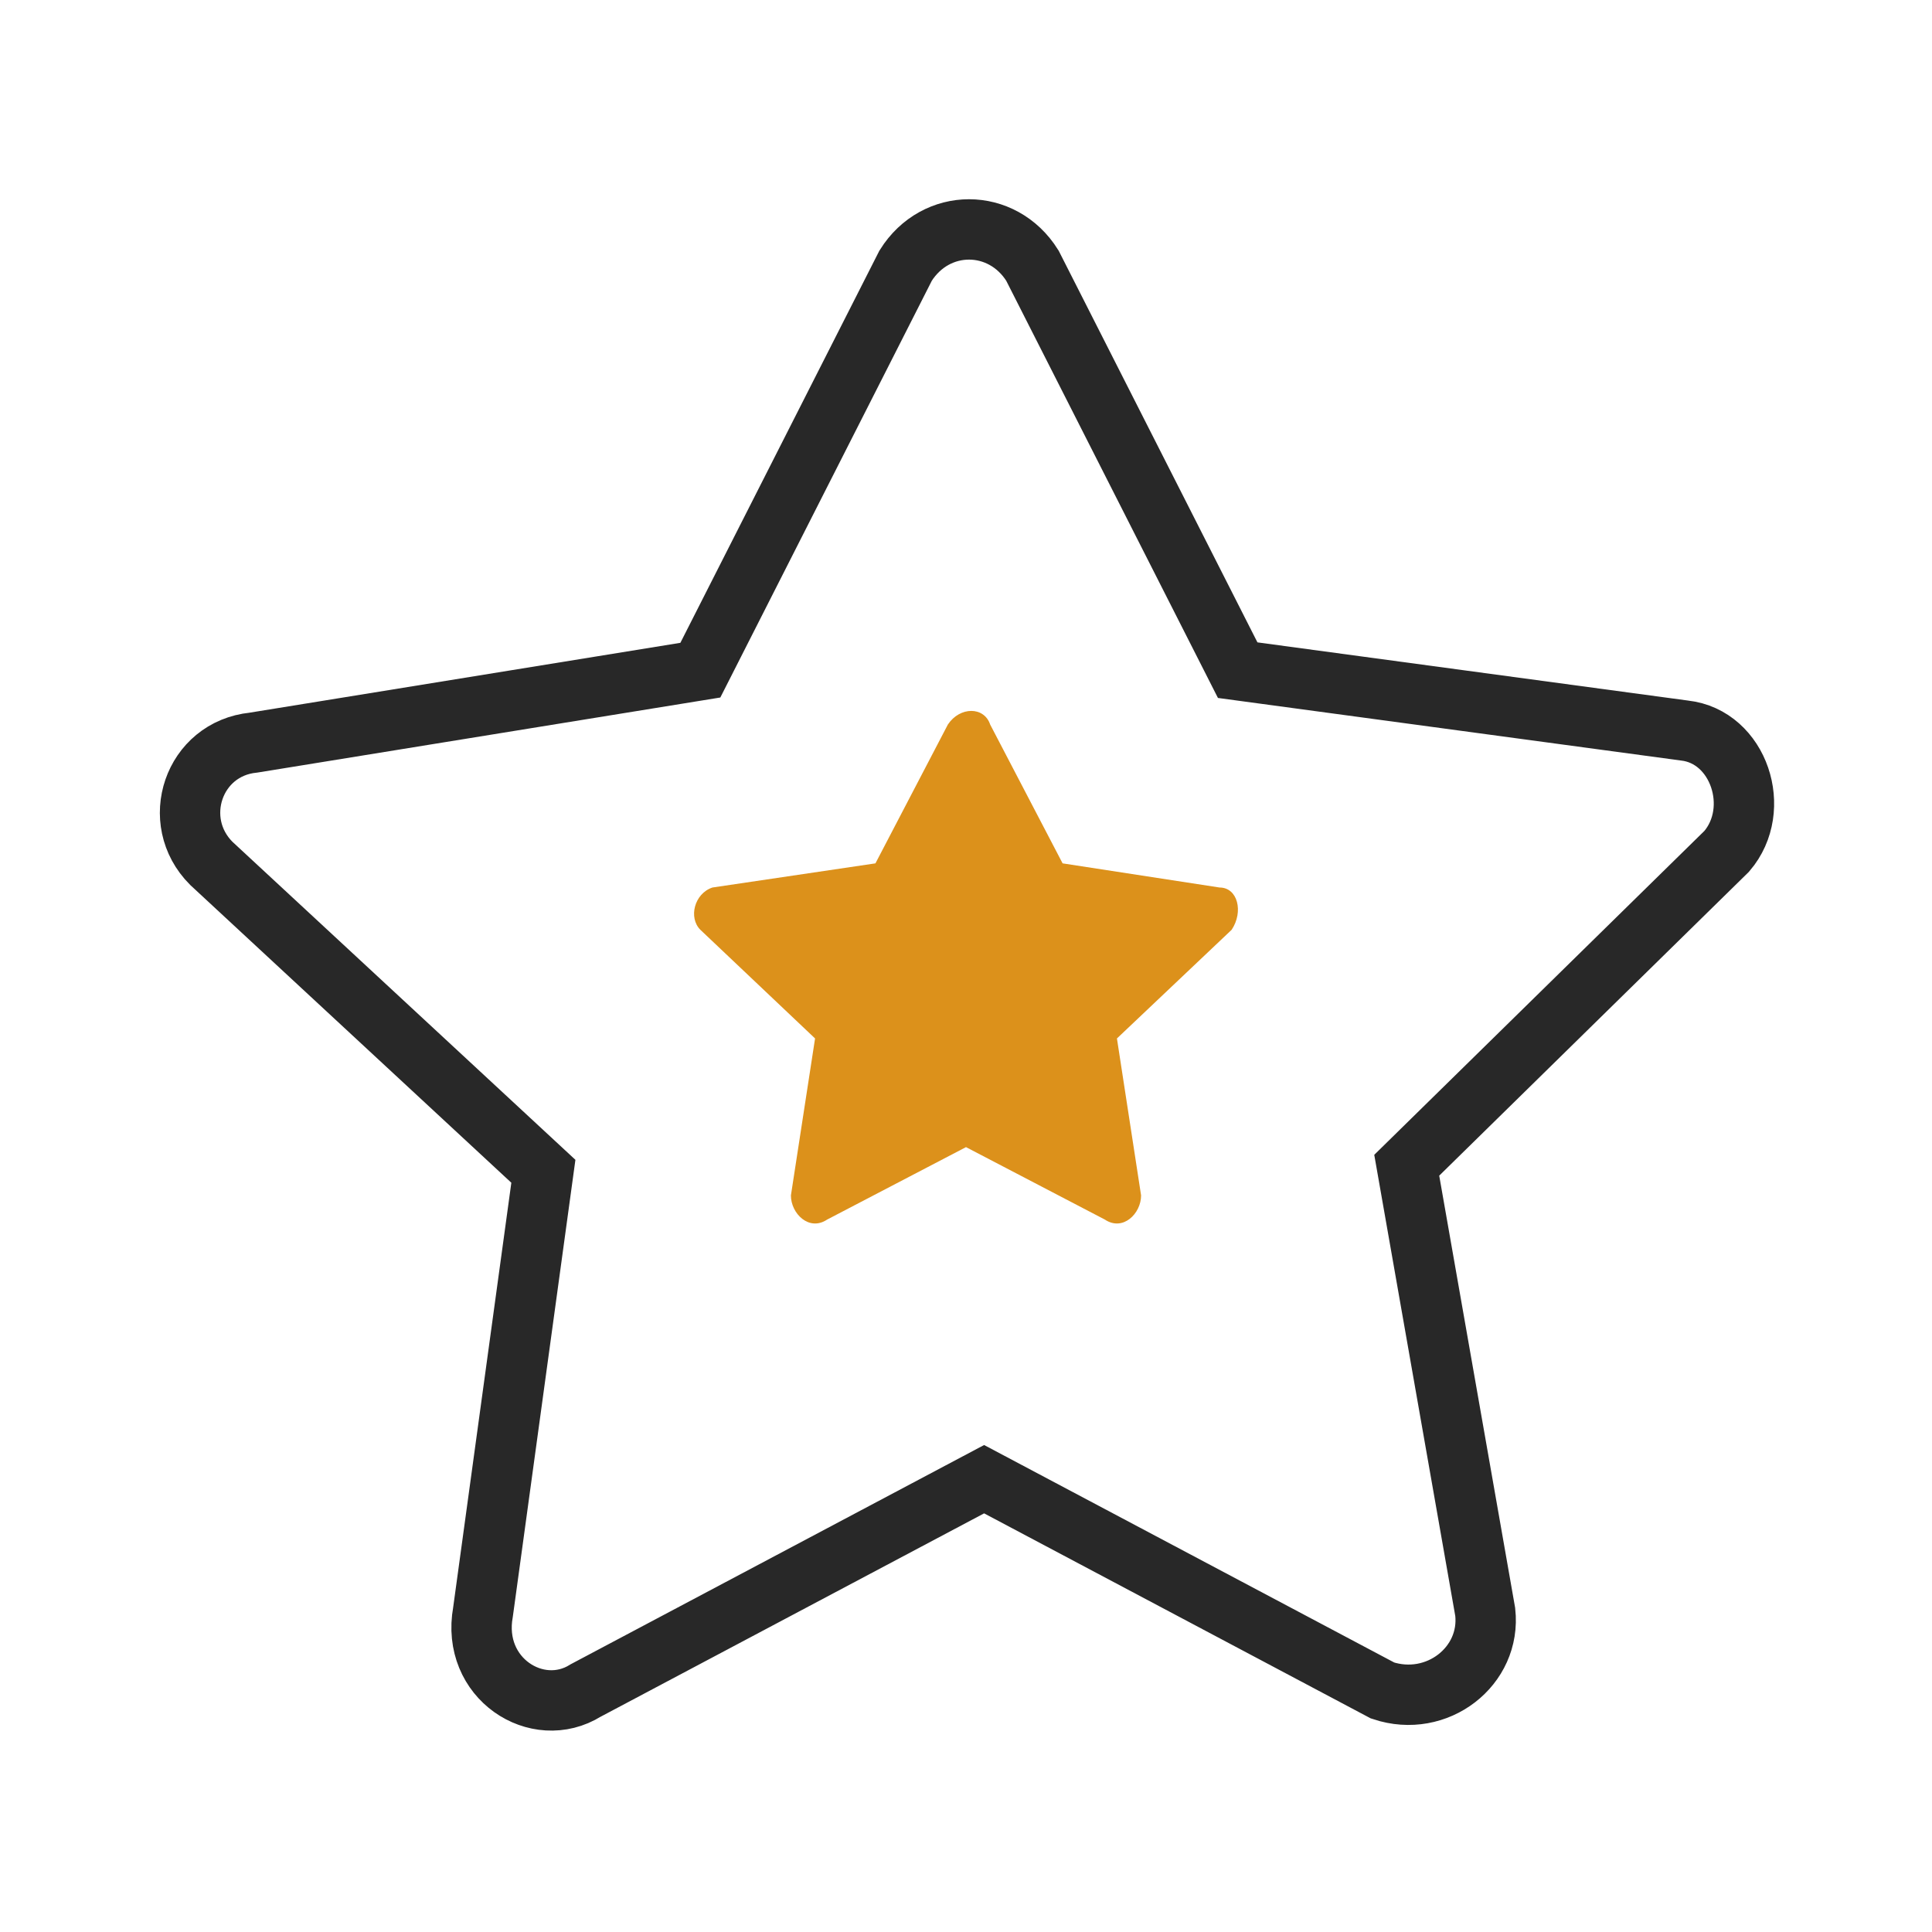
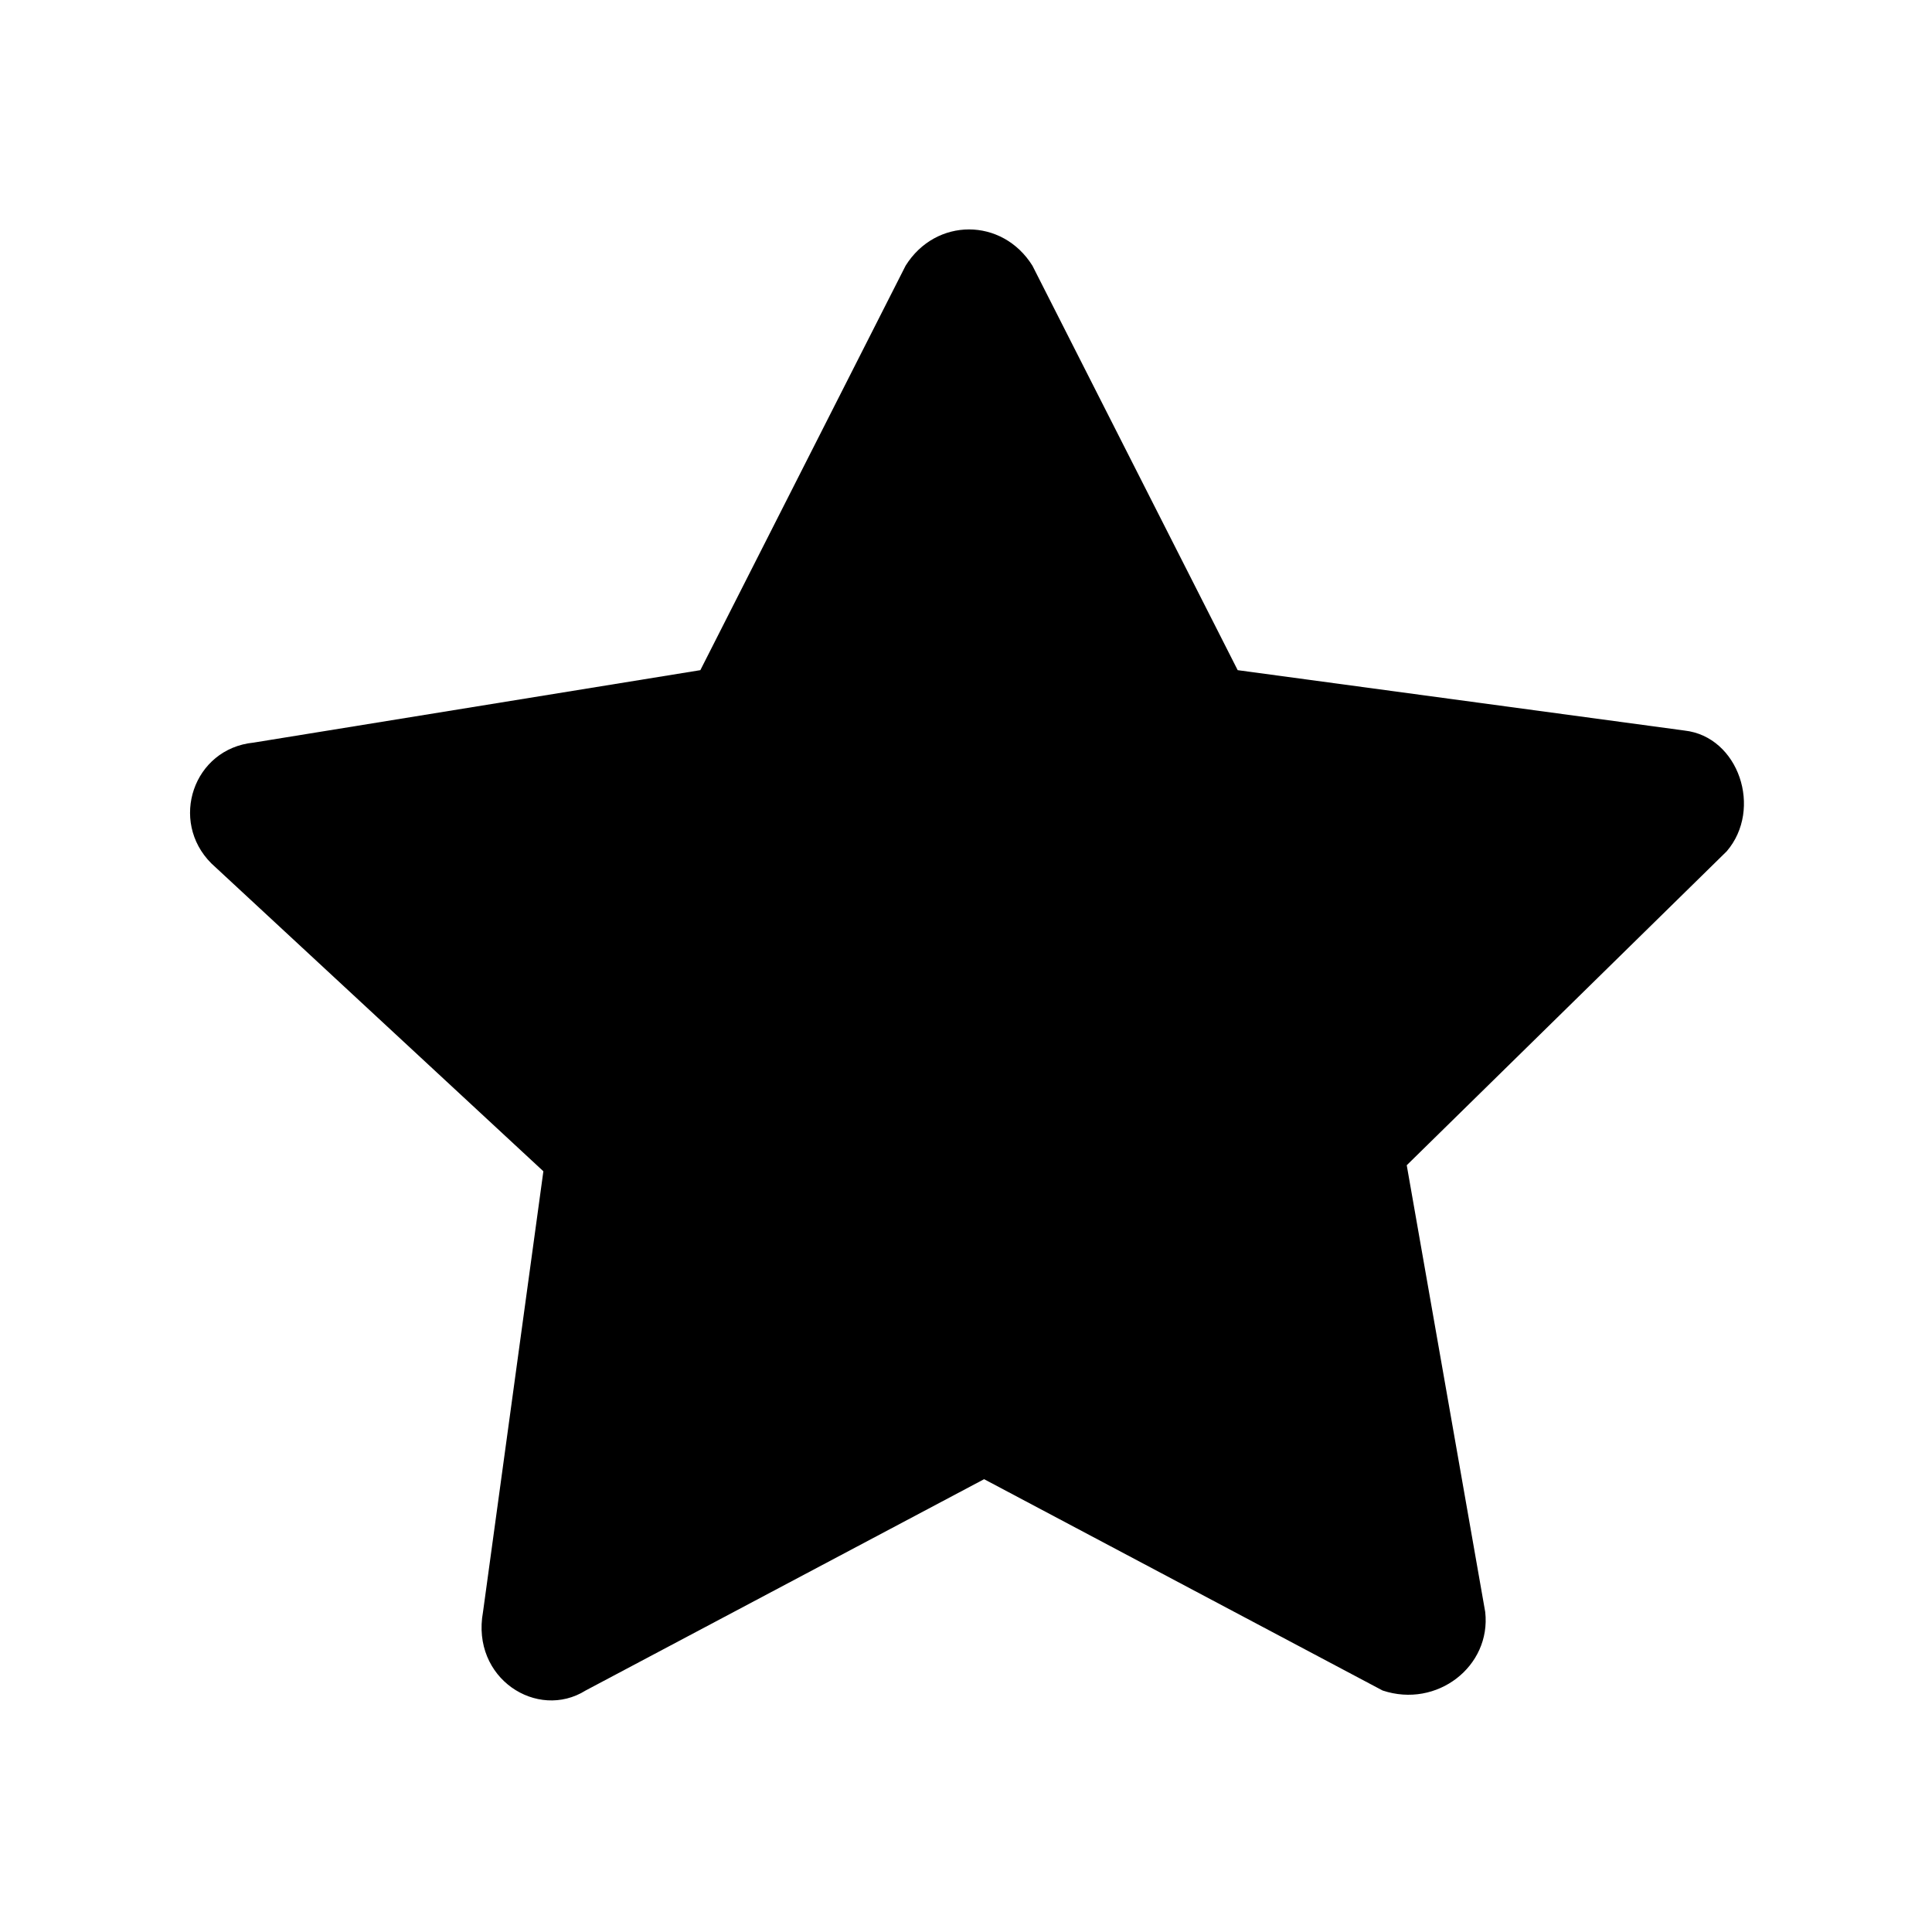
- <svg xmlns="http://www.w3.org/2000/svg" version="1.1" id="Layer_1" x="0px" y="0px" viewBox="0 0 32 32" style="enable-background:new 0 0 32 32;" xml:space="preserve">
-   <style type="text/css">
- 	.st0{fill:#DC911B;}
- 	.st1{fill:none;stroke:#282828;stroke-miterlimit:10;}
- </style>
-   <path id="path-1_2_" class="st0" d="M14.5,14.3l1.2-2.3c0.2-0.3,0.6-0.3,0.7,0l1.2,2.3l2.6,0.4c0.3,0,0.4,0.4,0.2,0.7l-1.9,1.8  l0.4,2.6c0,0.3-0.3,0.6-0.6,0.4L16,19l-2.3,1.2c-0.3,0.2-0.6-0.1-0.6-0.4l0.4-2.6l-1.9-1.8c-0.2-0.2-0.1-0.6,0.2-0.7L14.5,14.3z" />
-   <path id="path-1_1_" class="st1" d="M11.6,11.1L15,4.4c0.5-0.8,1.6-0.8,2.1,0l3.4,6.7l7.4,1c0.9,0.1,1.3,1.3,0.7,2l-5.3,5.2l1.3,7.4  c0.1,0.9-0.8,1.6-1.7,1.3l-6.6-3.5L9.7,28c-0.8,0.5-1.9-0.2-1.7-1.3l1-7.3l-5.5-5.1c-0.7-0.7-0.3-1.9,0.7-2L11.6,11.1z" />
+ <svg xmlns="http://www.w3.org/2000/svg" version="1.0" id="favourites" x="0px" y="0px" viewBox="0 0 32 32" style="enable-background:new 0 0 32 32;" xml:space="preserve">
+   <path id="path-1_2_" style="fill: currentColor; stroke: none;" d="M14.5,14.3l1.2-2.3c0.2-0.3,0.6-0.3,0.7,0l1.2,2.3l2.6,0.4c0.3,0,0.4,0.4,0.2,0.7l-1.9,1.8         l0.4,2.6c0,0.3-0.3,0.6-0.6,0.4L16,19l-2.3,1.2c-0.3,0.2-0.6-0.1-0.6-0.4l0.4-2.6l-1.9-1.8c-0.2-0.2-0.1-0.6,0.2-0.7L14.5,14.3z" />
+   <path id="path-1_1_" d="M11.6,11.1l3.4-6.7c0.5-0.8,1.6-0.8,2.1,0l3.4,6.7l7.4,1c0.9,0.1,1.3,1.3,0.7,2l-5.3,5.2         l1.3,7.4c0.1,0.9-0.8,1.6-1.7,1.3l-6.6-3.5l-6.6,3.5c-0.8,0.5-1.9-0.2-1.7-1.3L9,19.4l-5.5-5.1c-0.7-0.7-0.3-1.9,0.7-2L11.6,11.1z" />
</svg>
